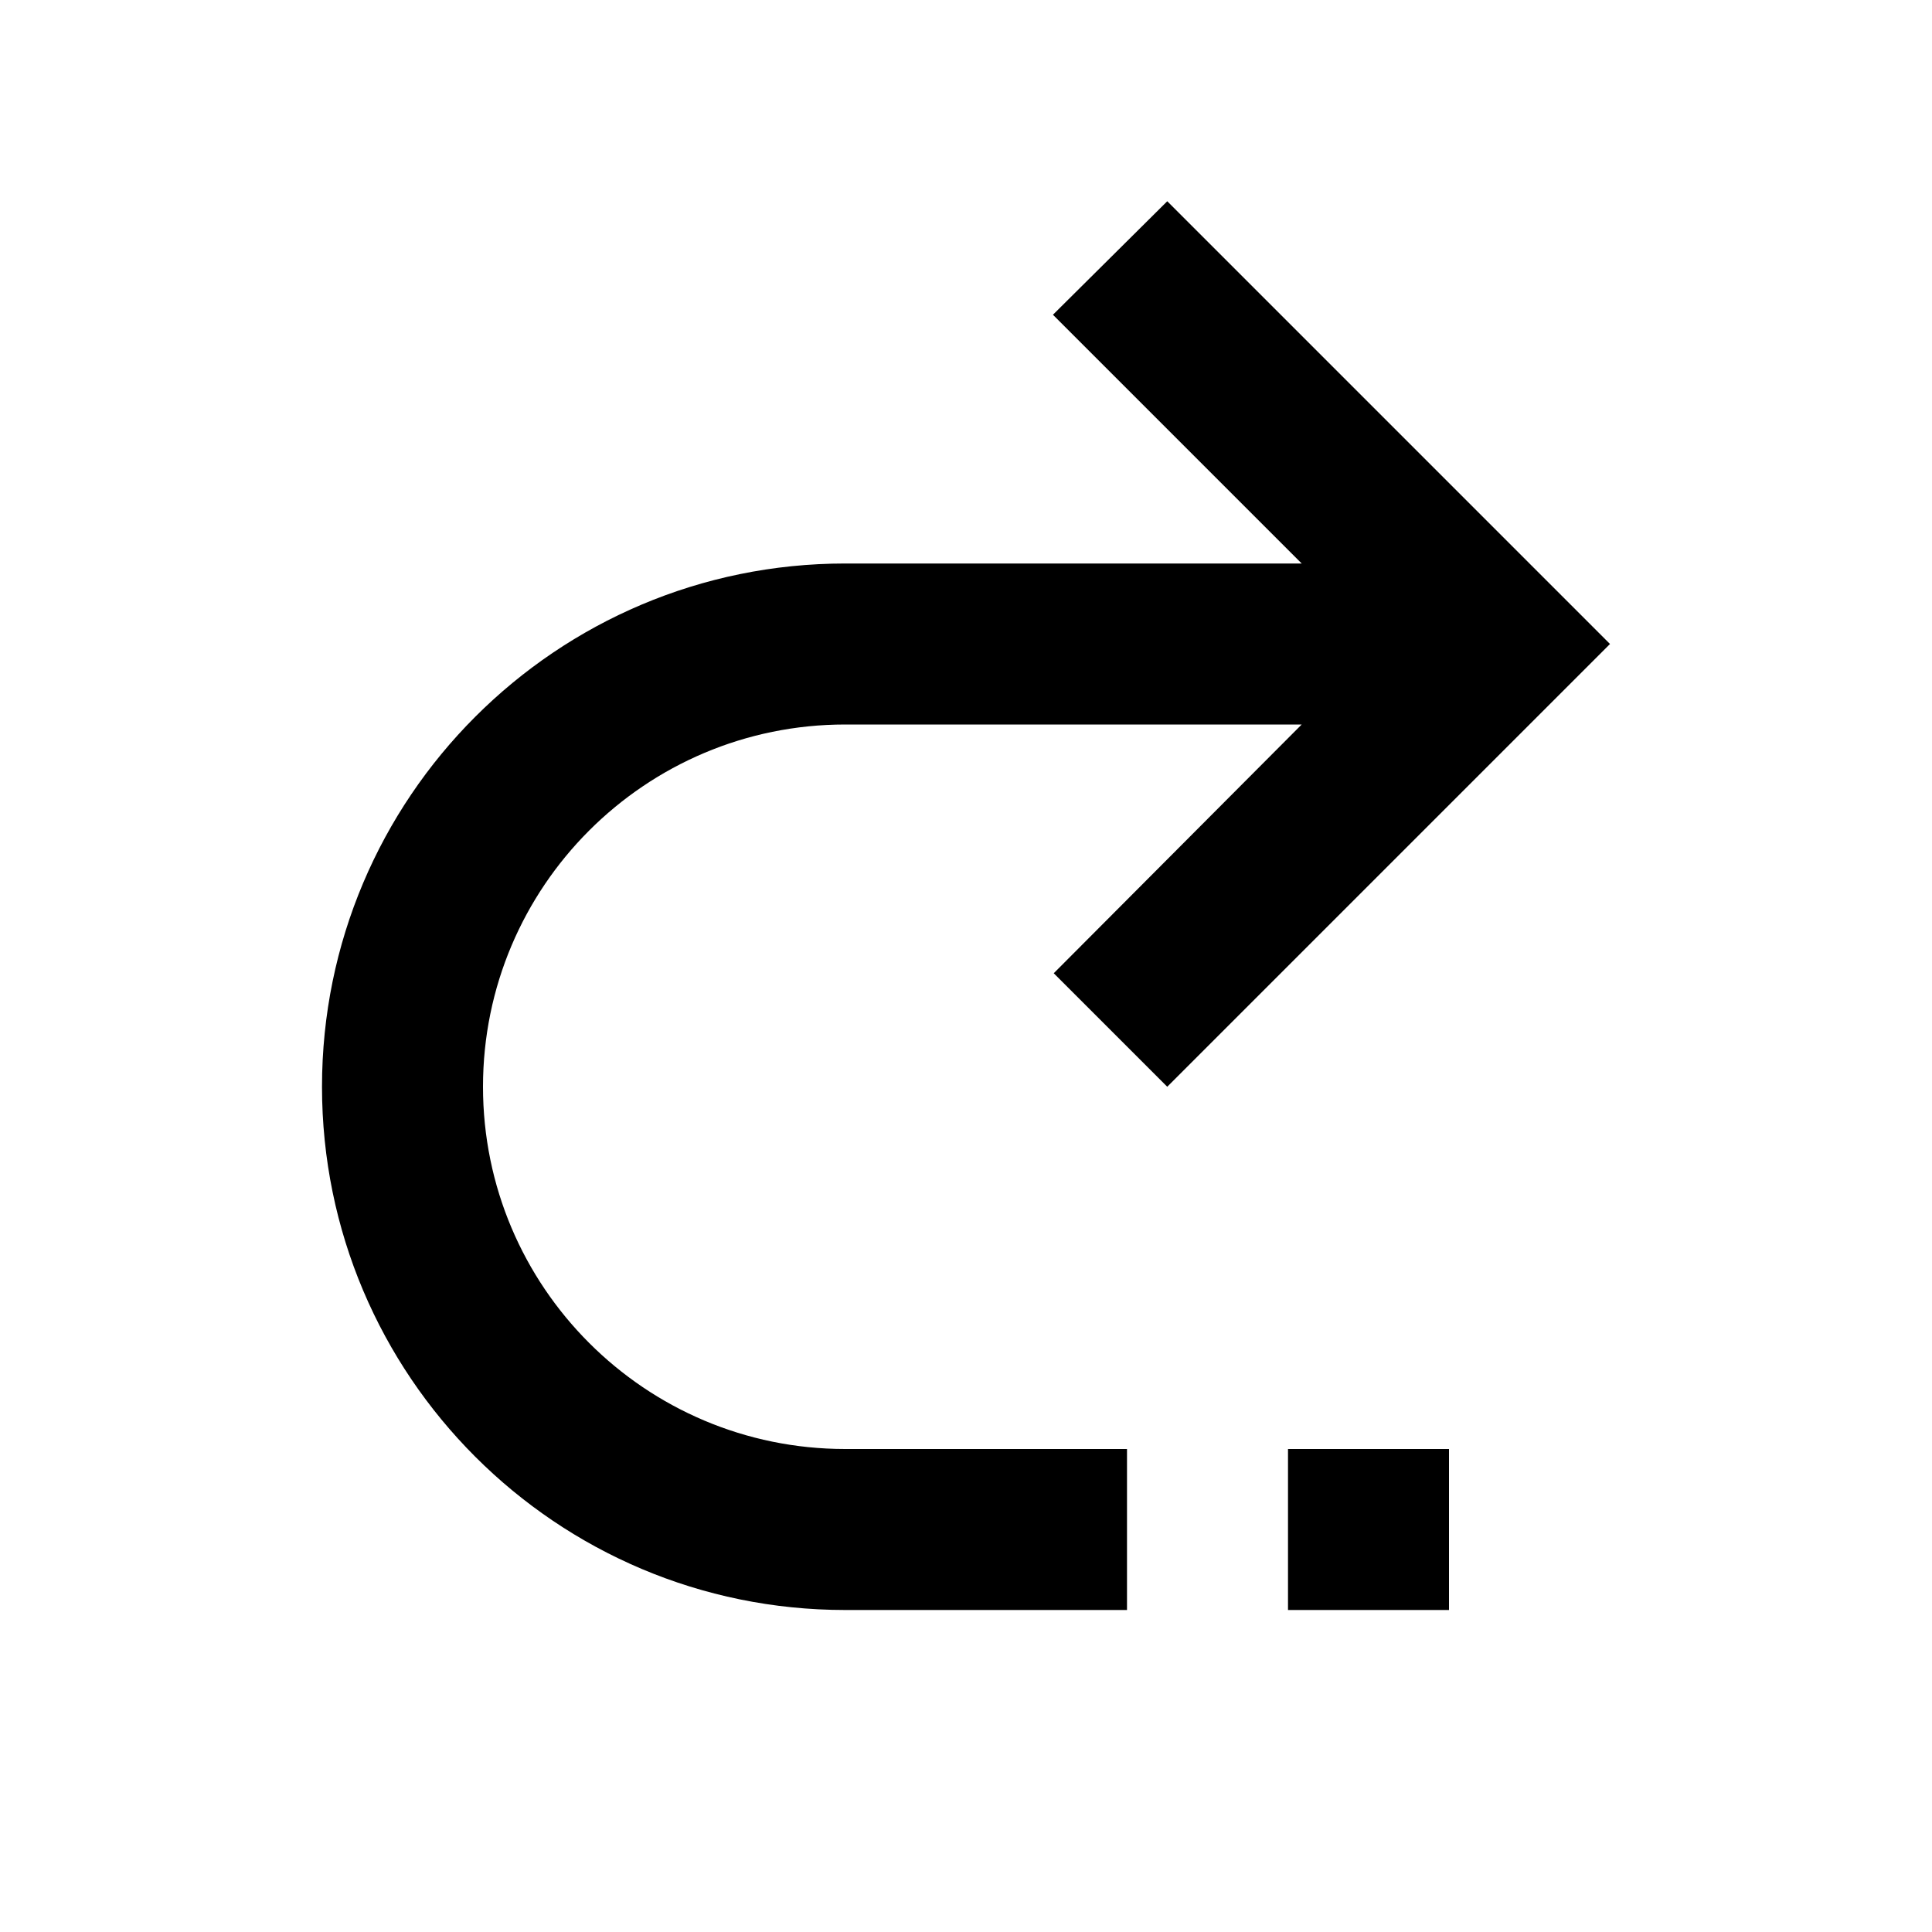
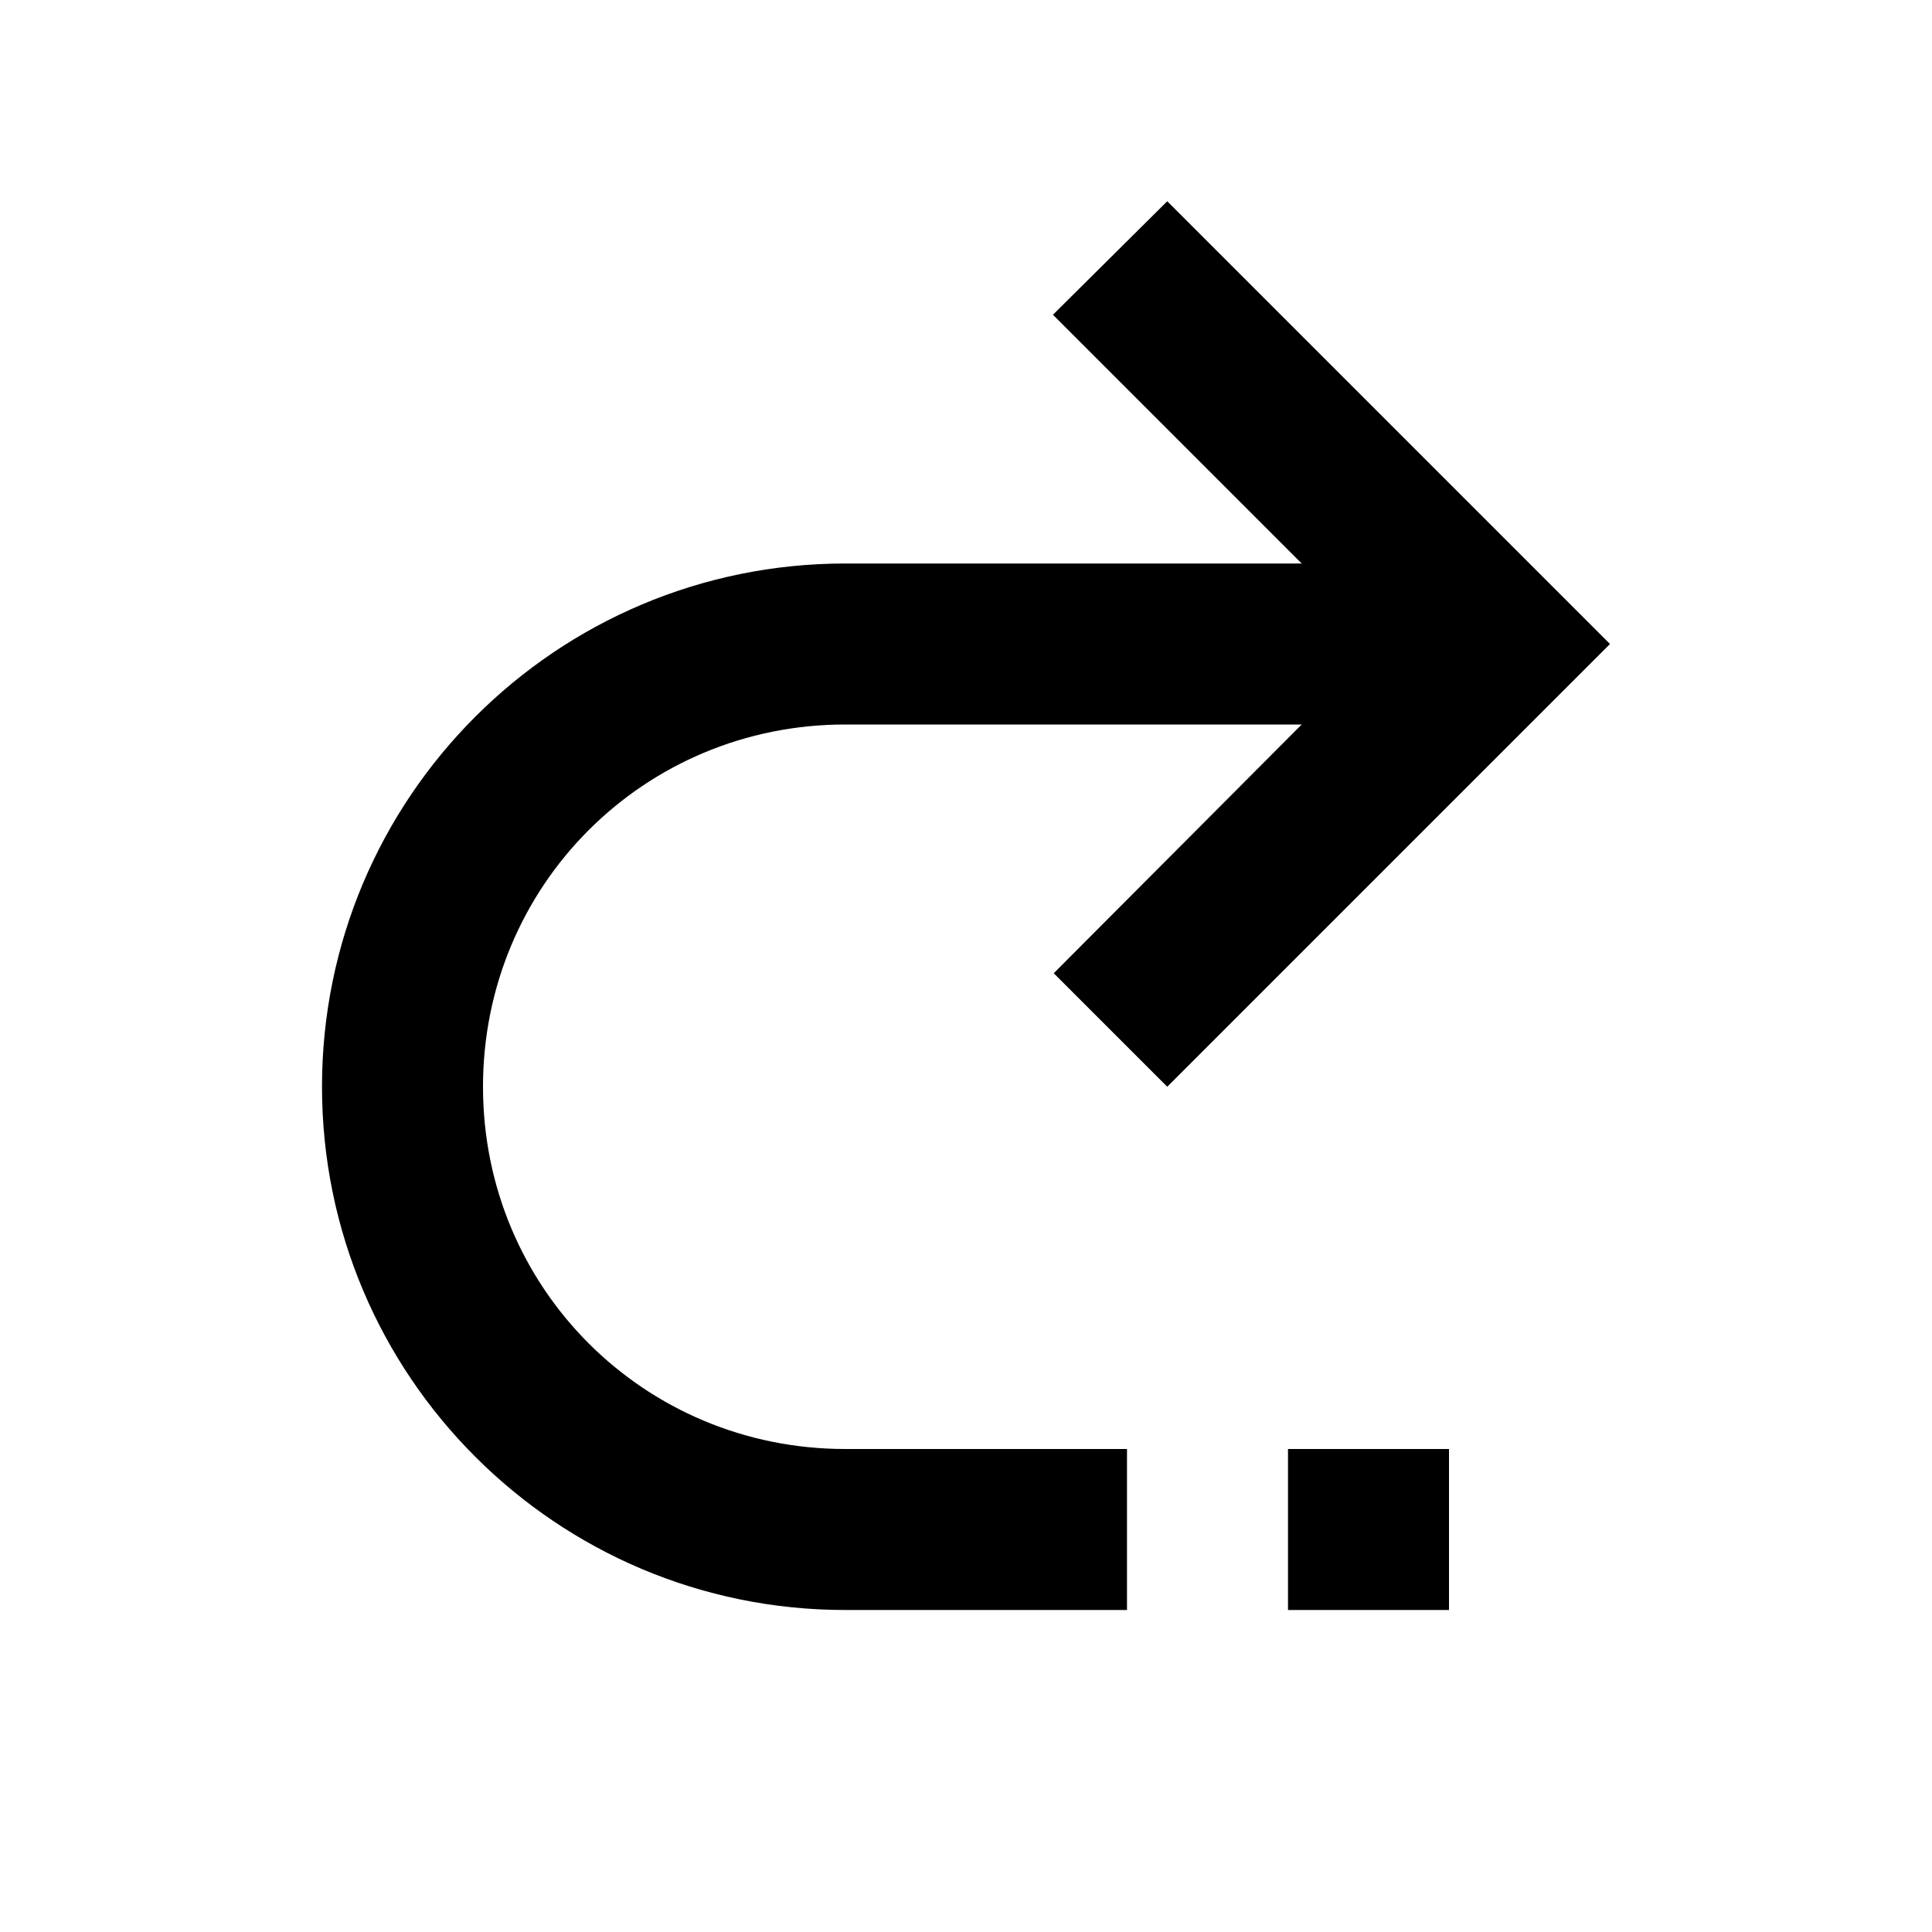
- <svg xmlns="http://www.w3.org/2000/svg" viewBox="0 0 24 24">
-   <path d="M10.5 7a6.5 6.5 0 000 13H14v-2h-3.5a4.5 4.5 0 010-9h5.67l-3.08 3.09 1.41 1.41L20 8l-5.5-5.5-1.42 1.41L16.17 7zM18 18h-2v2h2z" />
+ <svg viewBox="0 0 24 24">
+   <path d="M 10.5,7 C 6.91,7 4,9.91 4,13.5 4,17.09 6.91,20 10.5,20 H 14 V 18 H 10.5 C 8,18 6,16 6,13.5 6,11 8,9 10.5,9 h 5.67 L 13.09,12.09 14.5,13.5 20,8 14.5,2.5 13.08,3.91 16.17,7 H 10.5 M 18,18 h -2 v 2 h 2 z" />
</svg>
